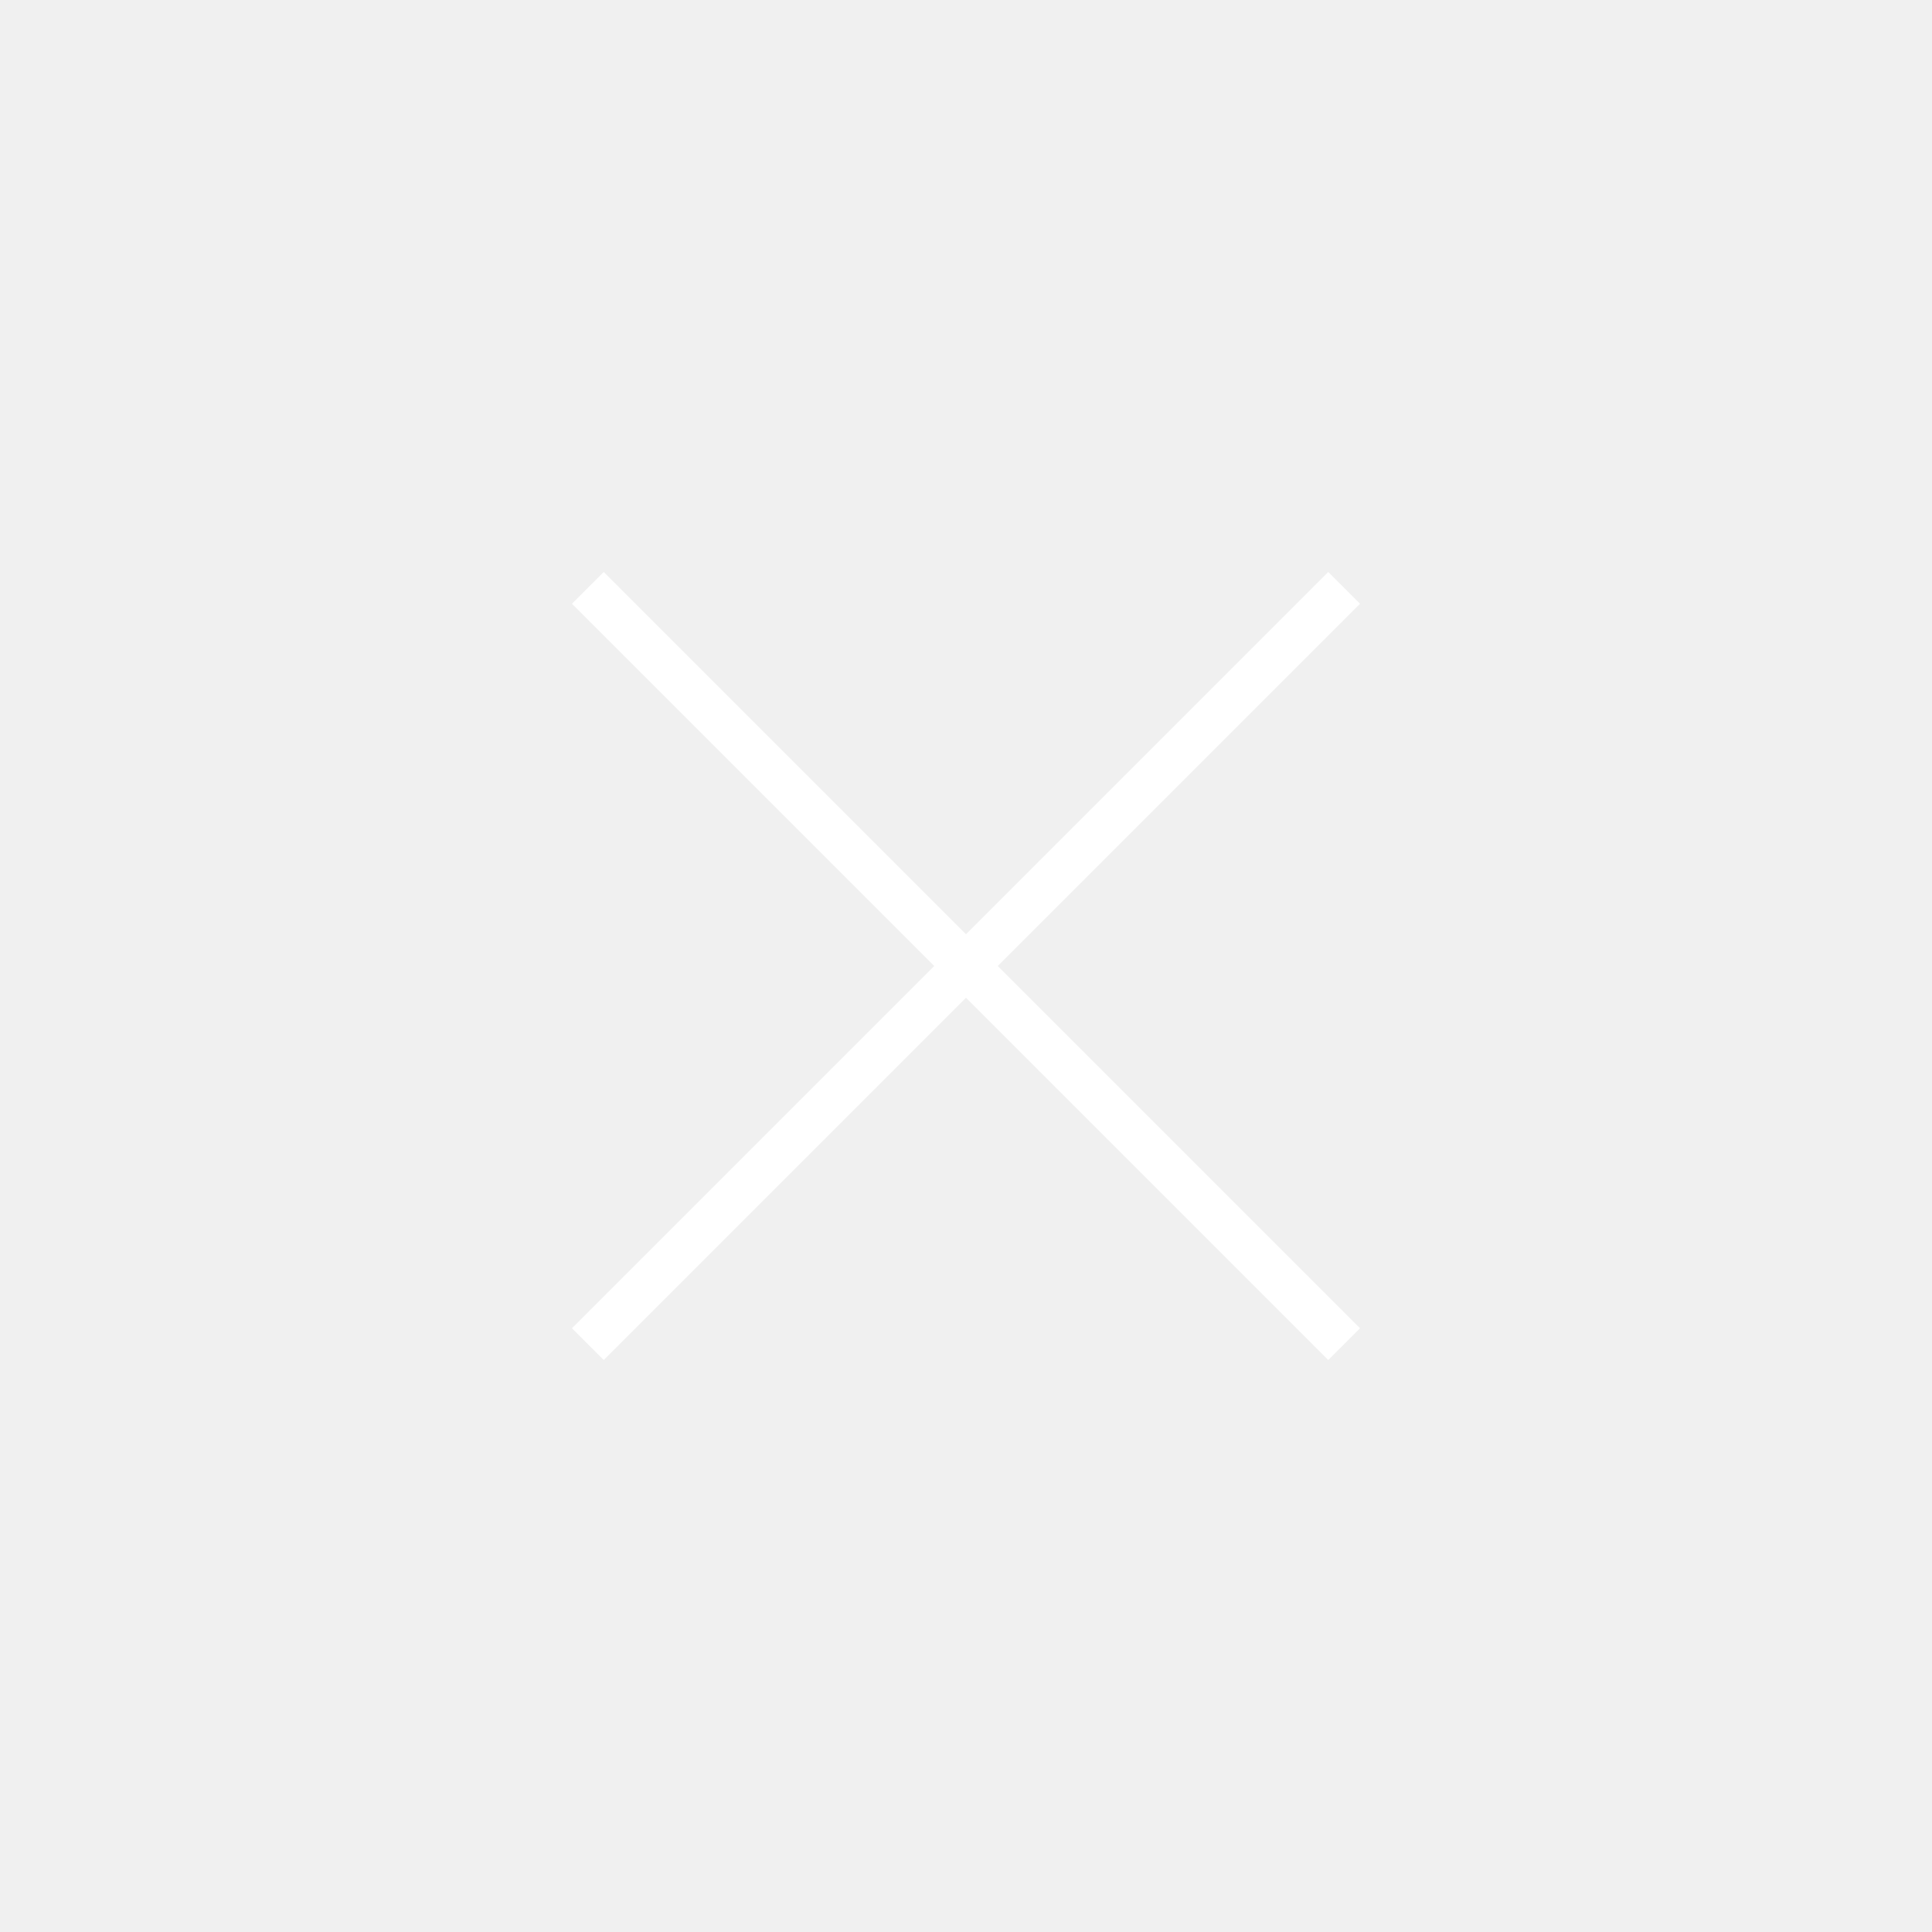
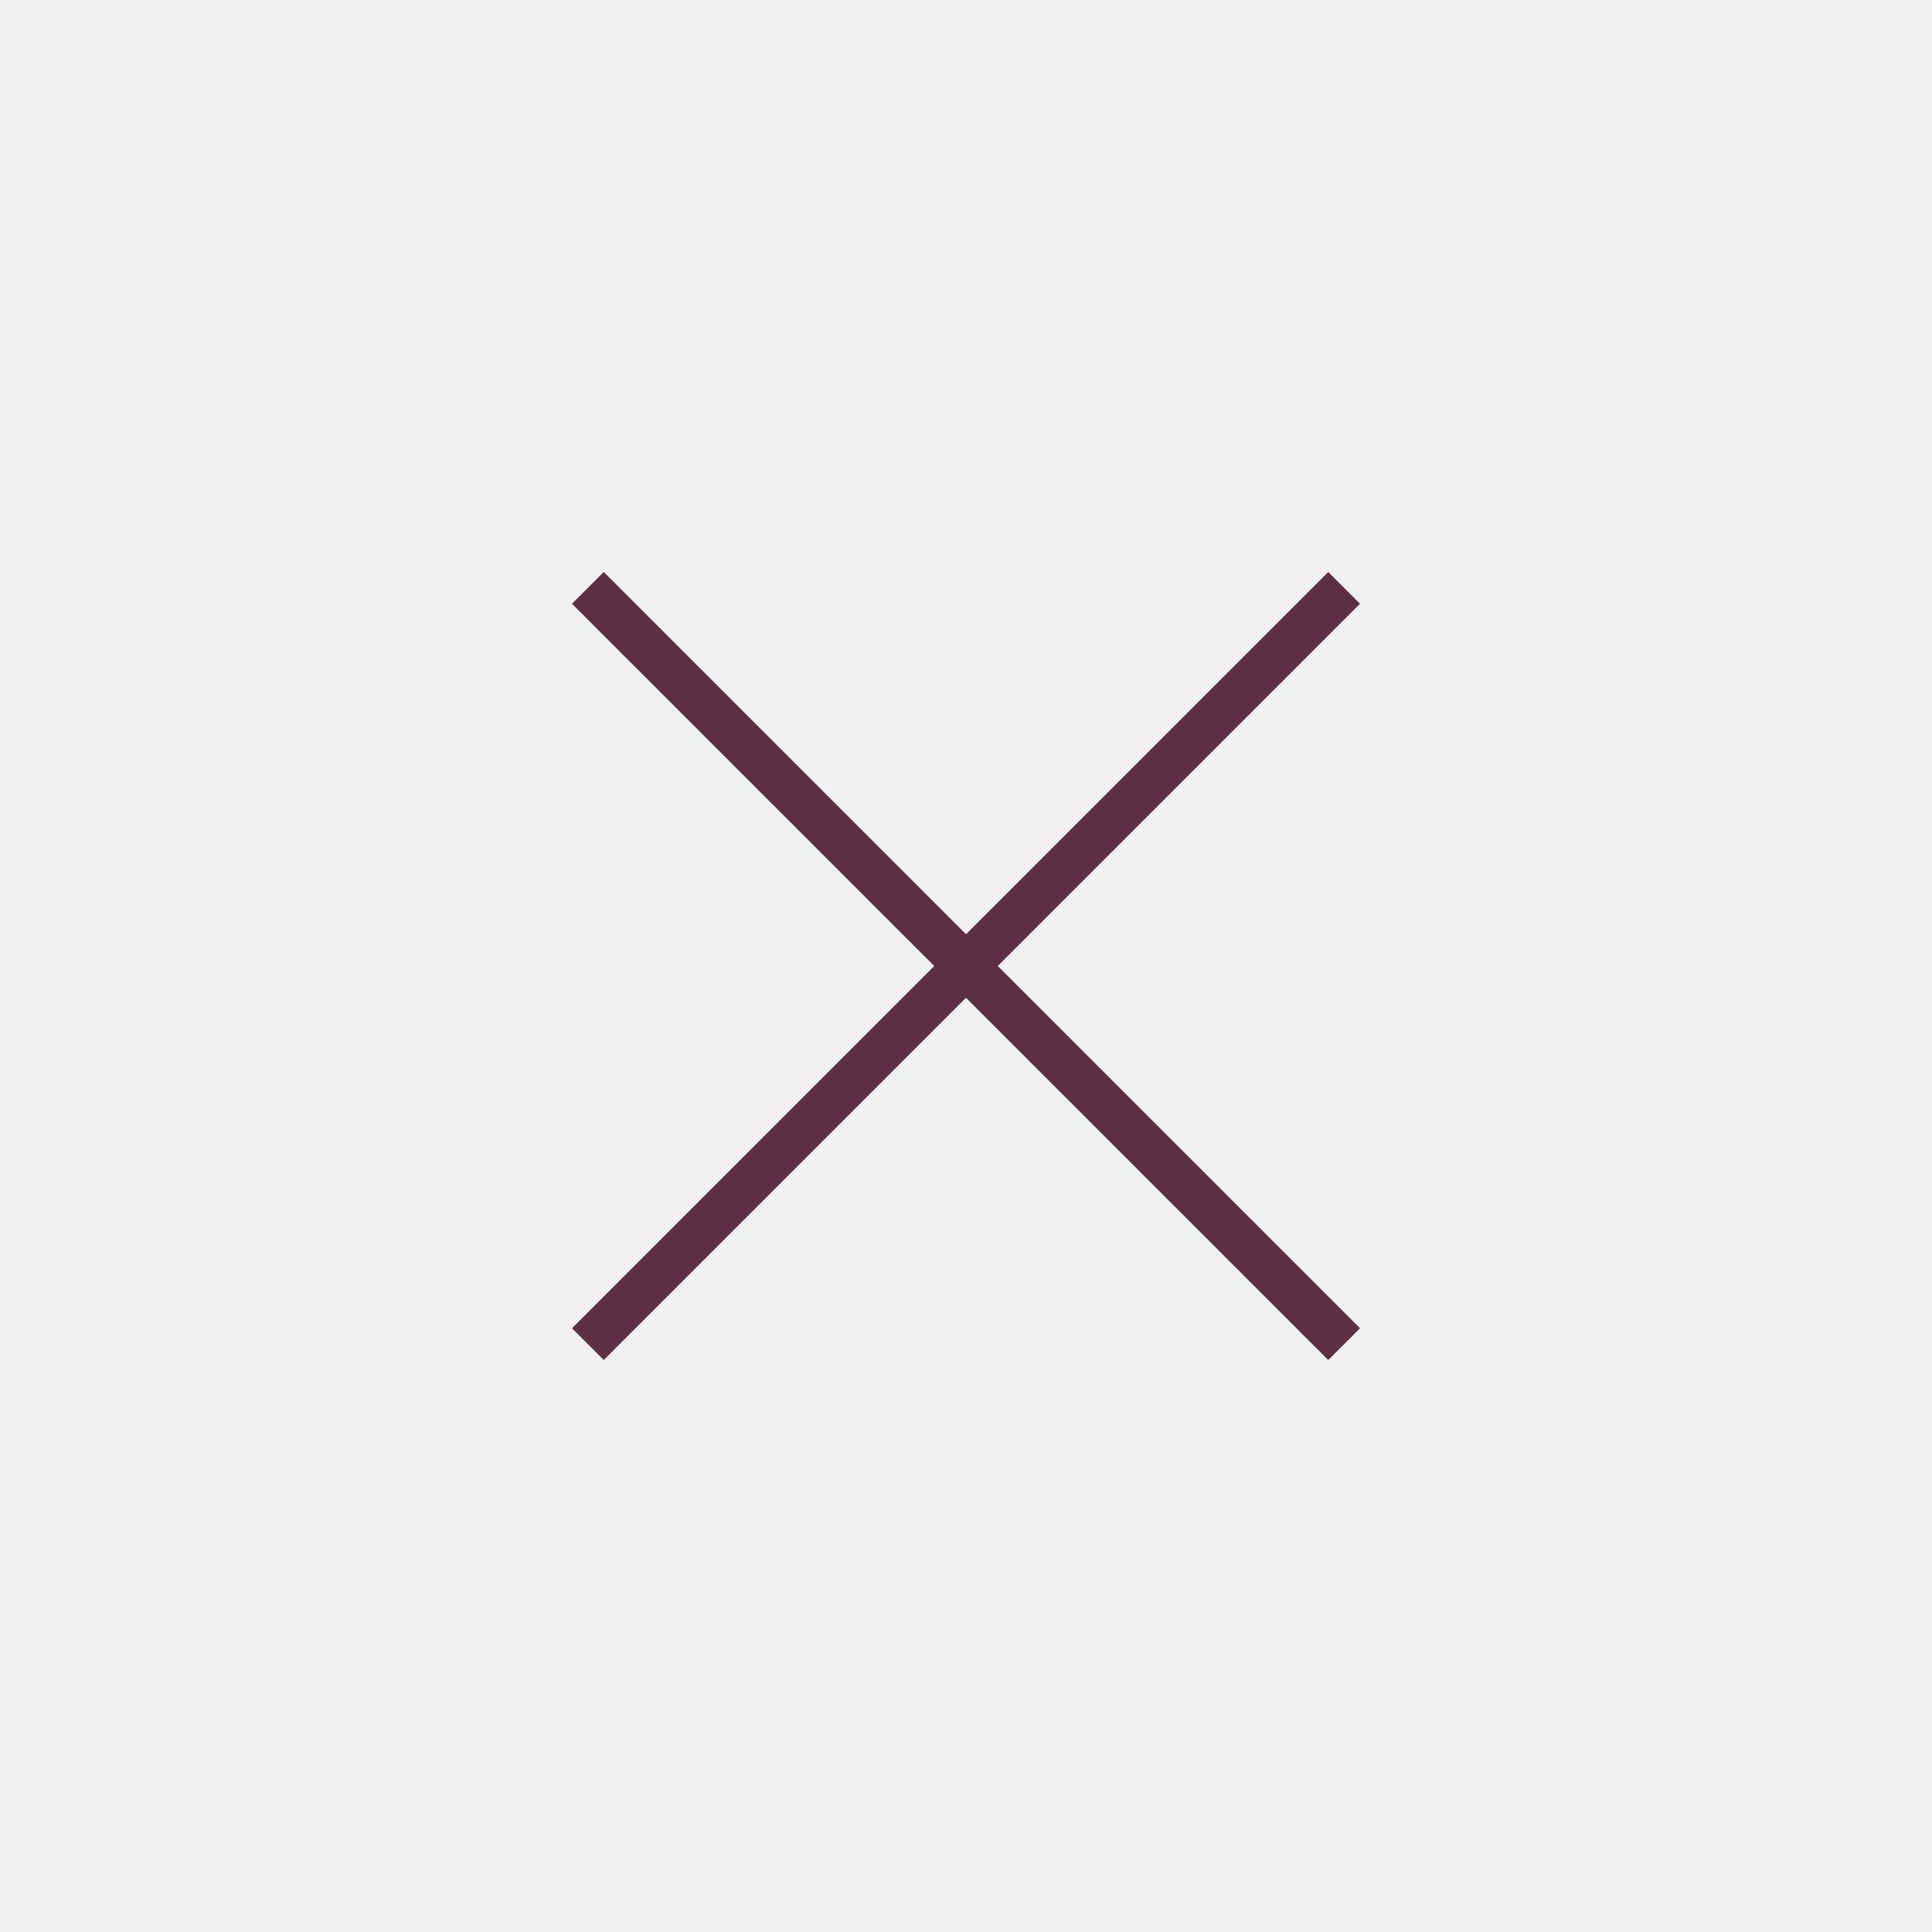
- <svg xmlns="http://www.w3.org/2000/svg" width="86" height="86" viewBox="0 0 86 86" fill="#5c2f42">
-   <path d="M59.125 26.875L26.875 59.125" stroke="white" stroke-width="2" stroke-linecap="square" />
-   <path d="M59.125 59.125L26.875 26.875" stroke="white" stroke-width="2" stroke-linecap="square" />
+ <svg xmlns="http://www.w3.org/2000/svg" width="86" height="86" viewBox="0 0 86 86" fill="none">
+   <path d="M59.125 26.875L26.875 59.125" stroke="#5C2F42" stroke-width="2" stroke-linecap="square" />
+   <path d="M59.125 59.125L26.875 26.875" stroke="#5C2F42" stroke-width="2" stroke-linecap="square" />
</svg>
